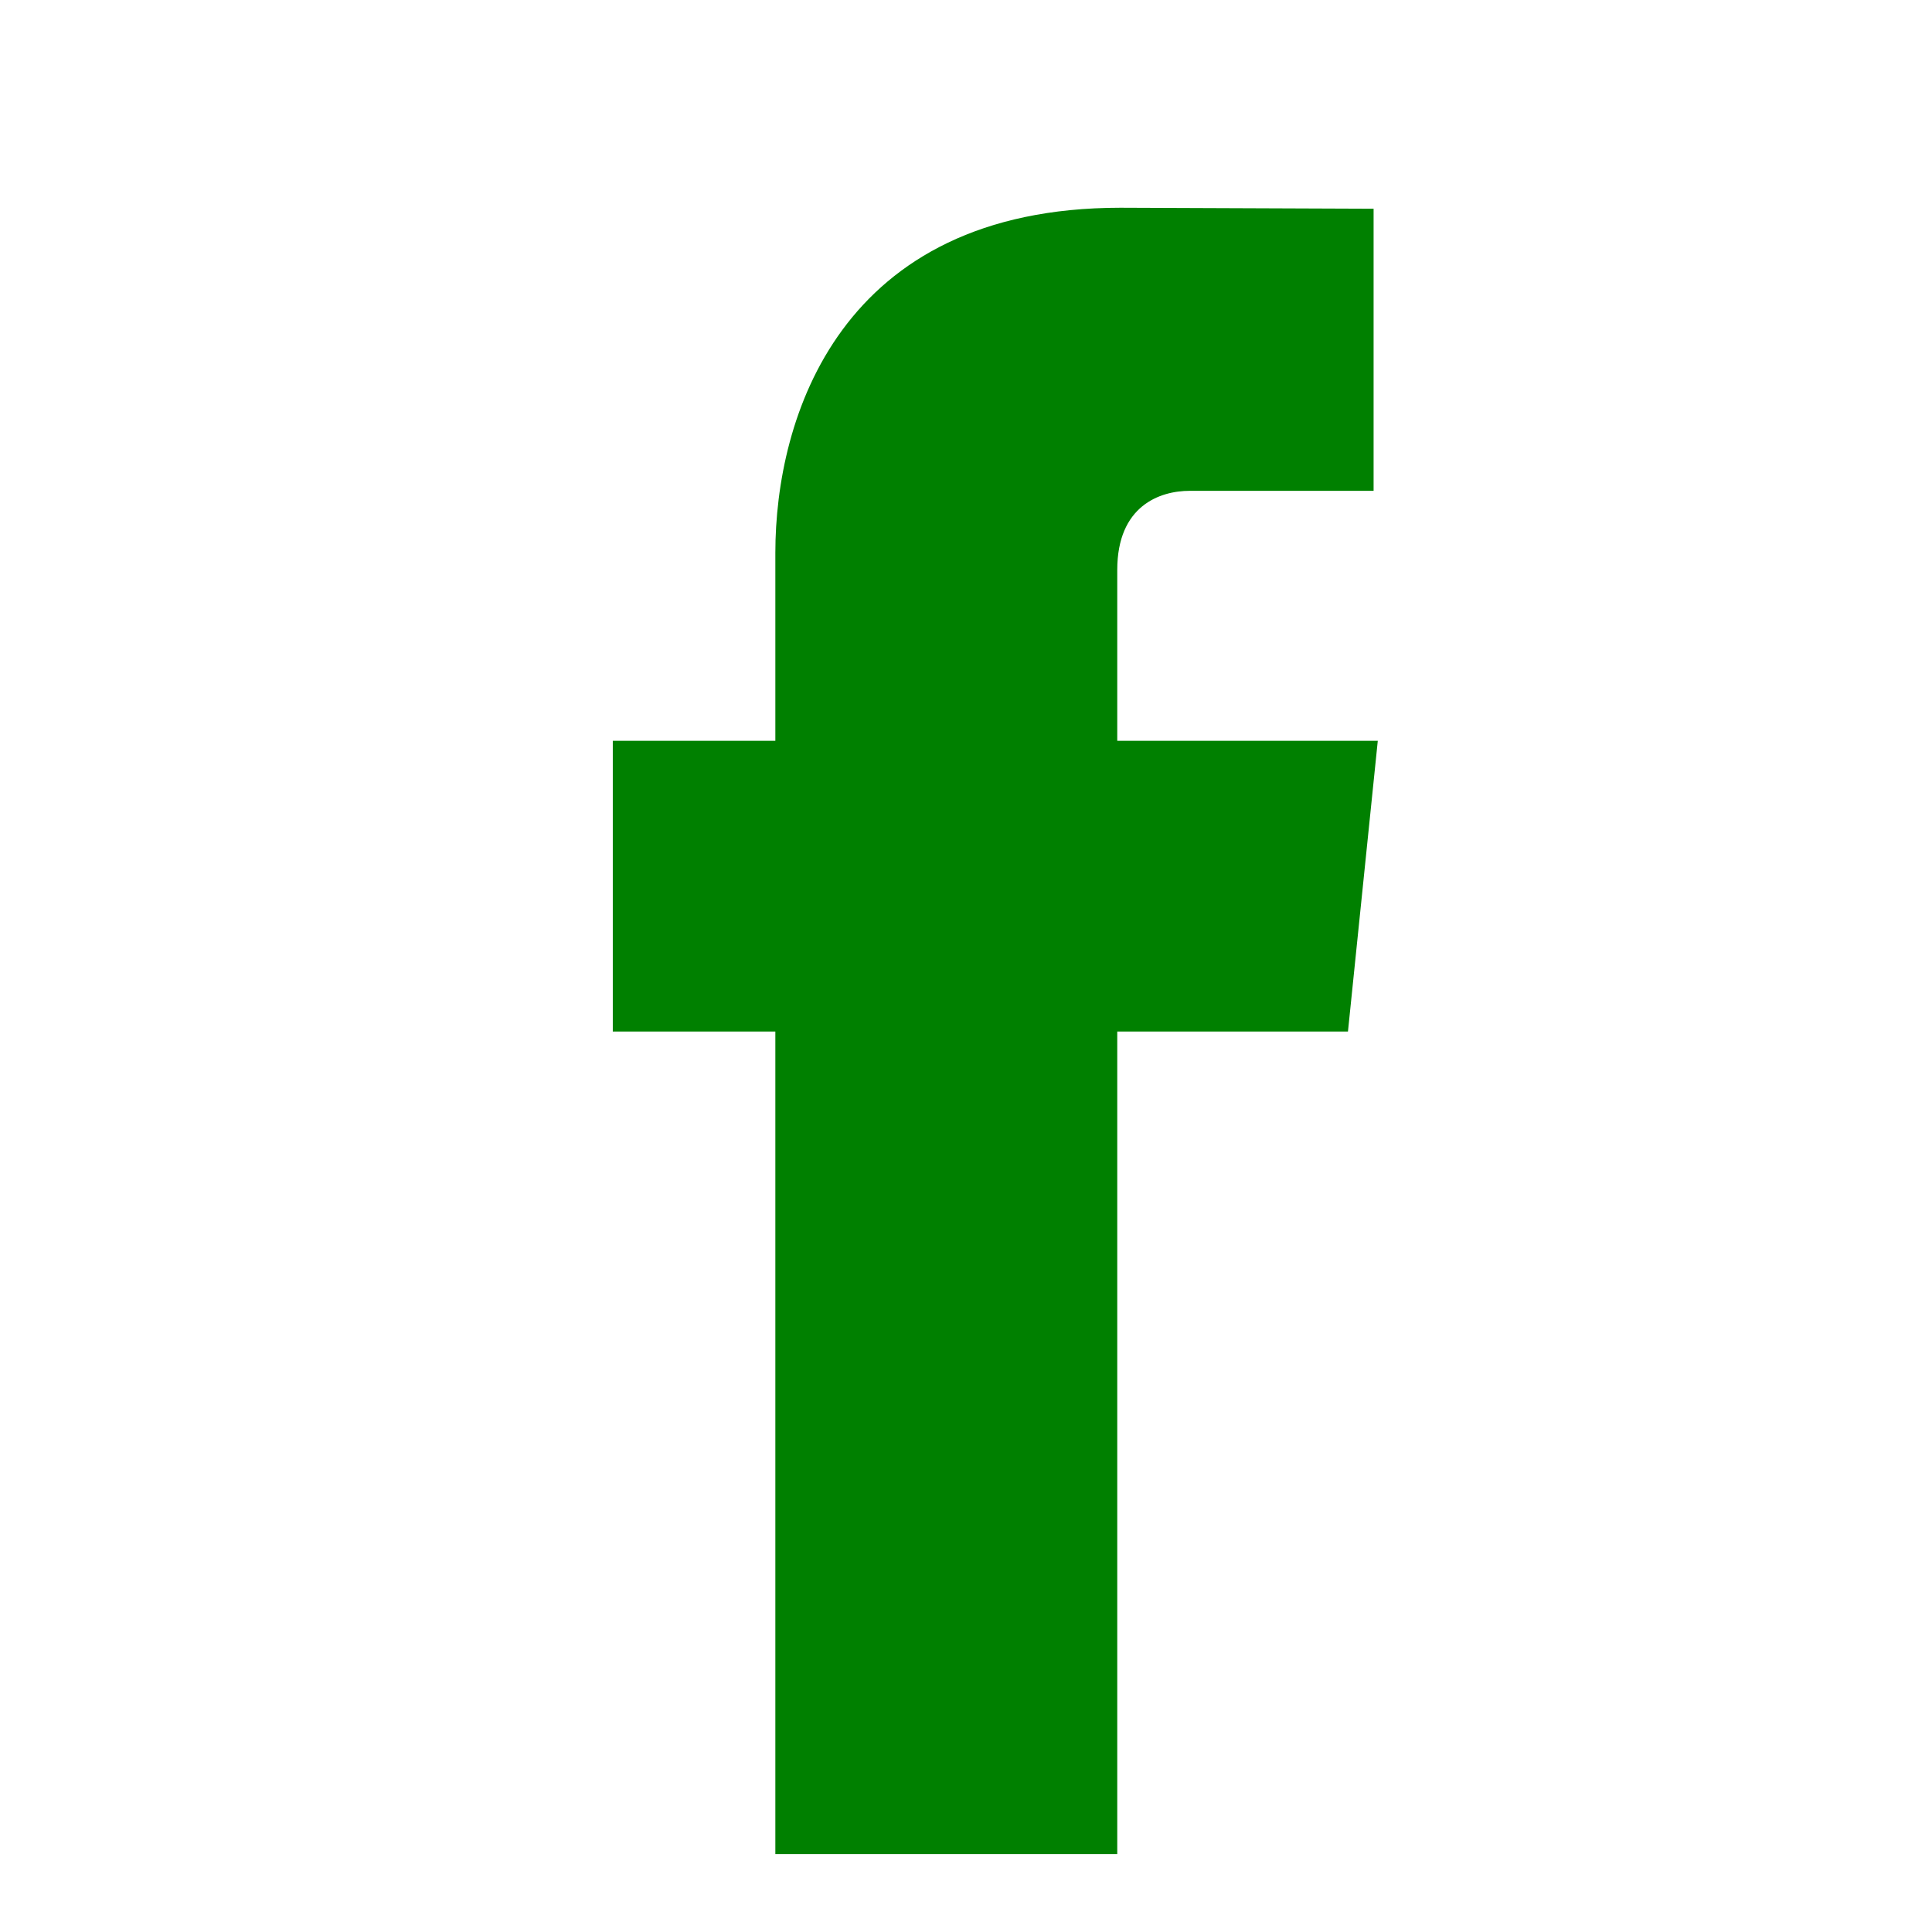
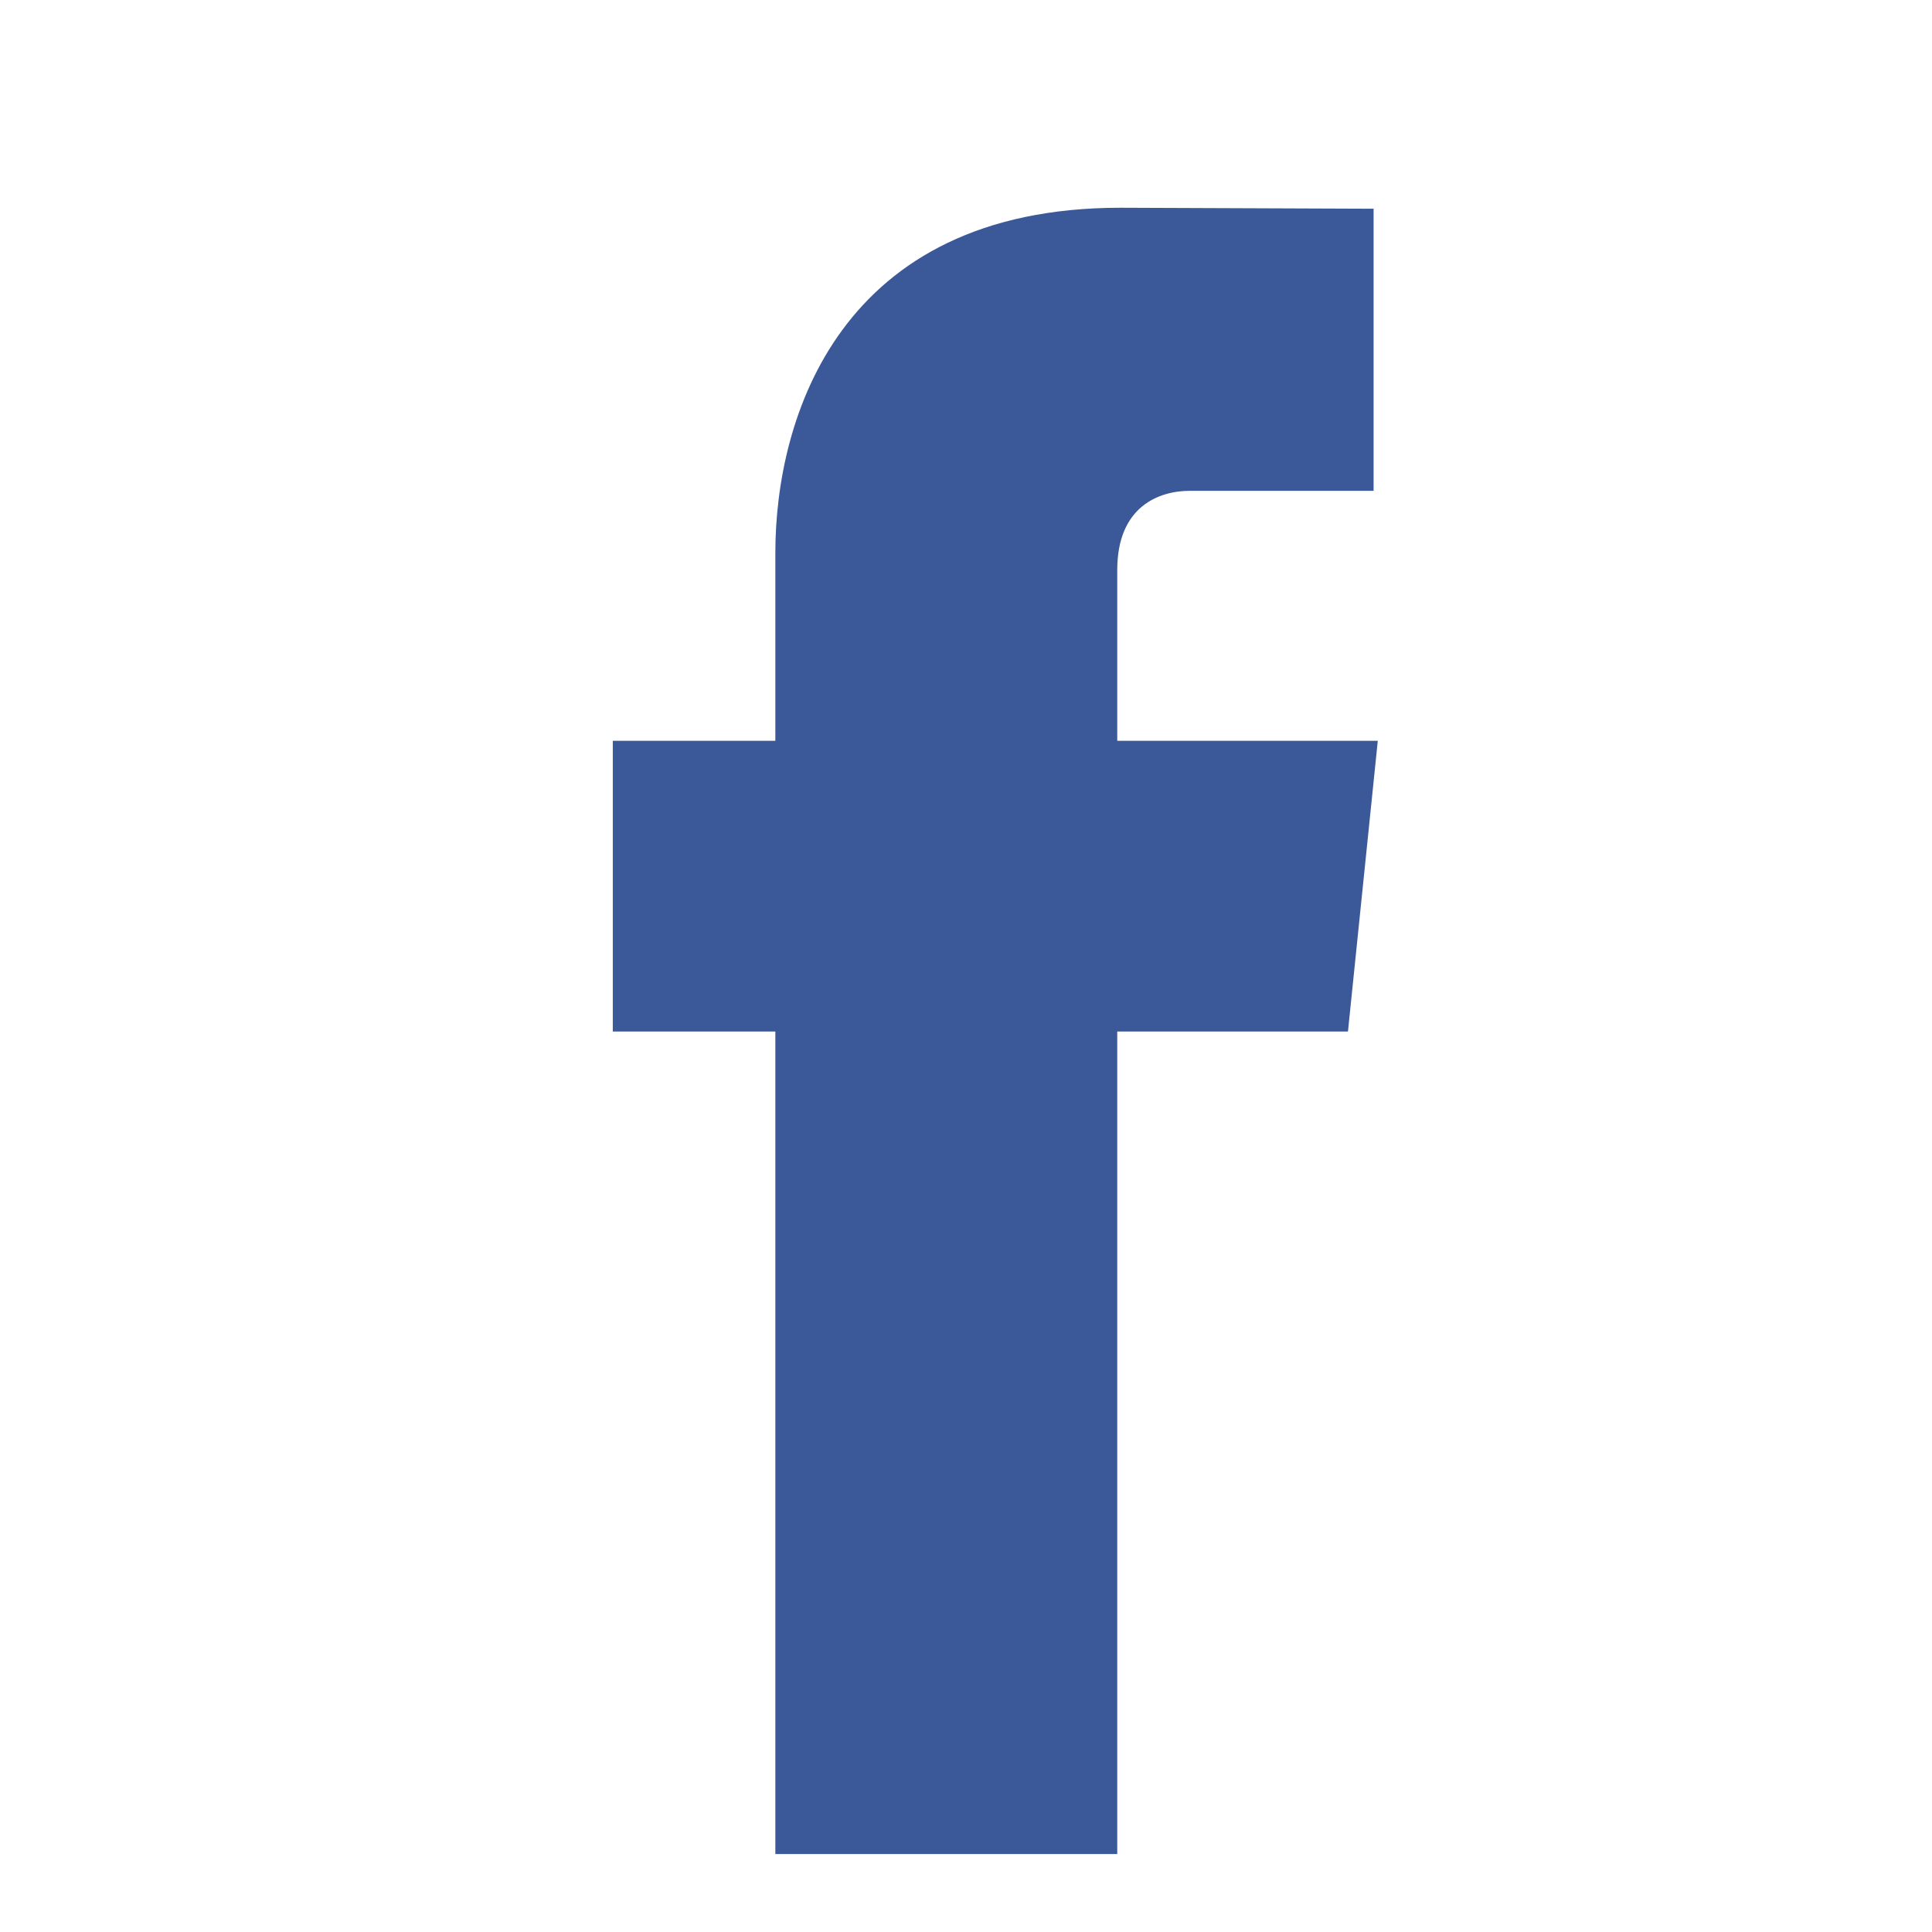
<svg xmlns="http://www.w3.org/2000/svg" enable-background="new 0 0 56.693 56.693" height="56.693px" id="Layer_1" version="1.1" viewBox="0 0 56.693 56.693" width="56.693px" xml:space="preserve">
-   <path fill="green" d="M40.43,21.739h-7.645v-5.014c0-1.883,1.248-2.322,2.127-2.322c0.877,0,5.395,0,5.395,0V6.125l-7.43-0.029  c-8.248,0-10.125,6.174-10.125,10.125v5.518h-4.77v8.53h4.77c0,10.947,0,24.137,0,24.137h10.033c0,0,0-13.32,0-24.137h6.77  L40.43,21.739z" />
+   <path fill="#3b5998" d="M40.43,21.739h-7.645v-5.014c0-1.883,1.248-2.322,2.127-2.322c0.877,0,5.395,0,5.395,0V6.125l-7.43-0.029  c-8.248,0-10.125,6.174-10.125,10.125v5.518h-4.77v8.53h4.77c0,10.947,0,24.137,0,24.137h10.033c0,0,0-13.32,0-24.137h6.77  L40.43,21.739z" />
</svg>
